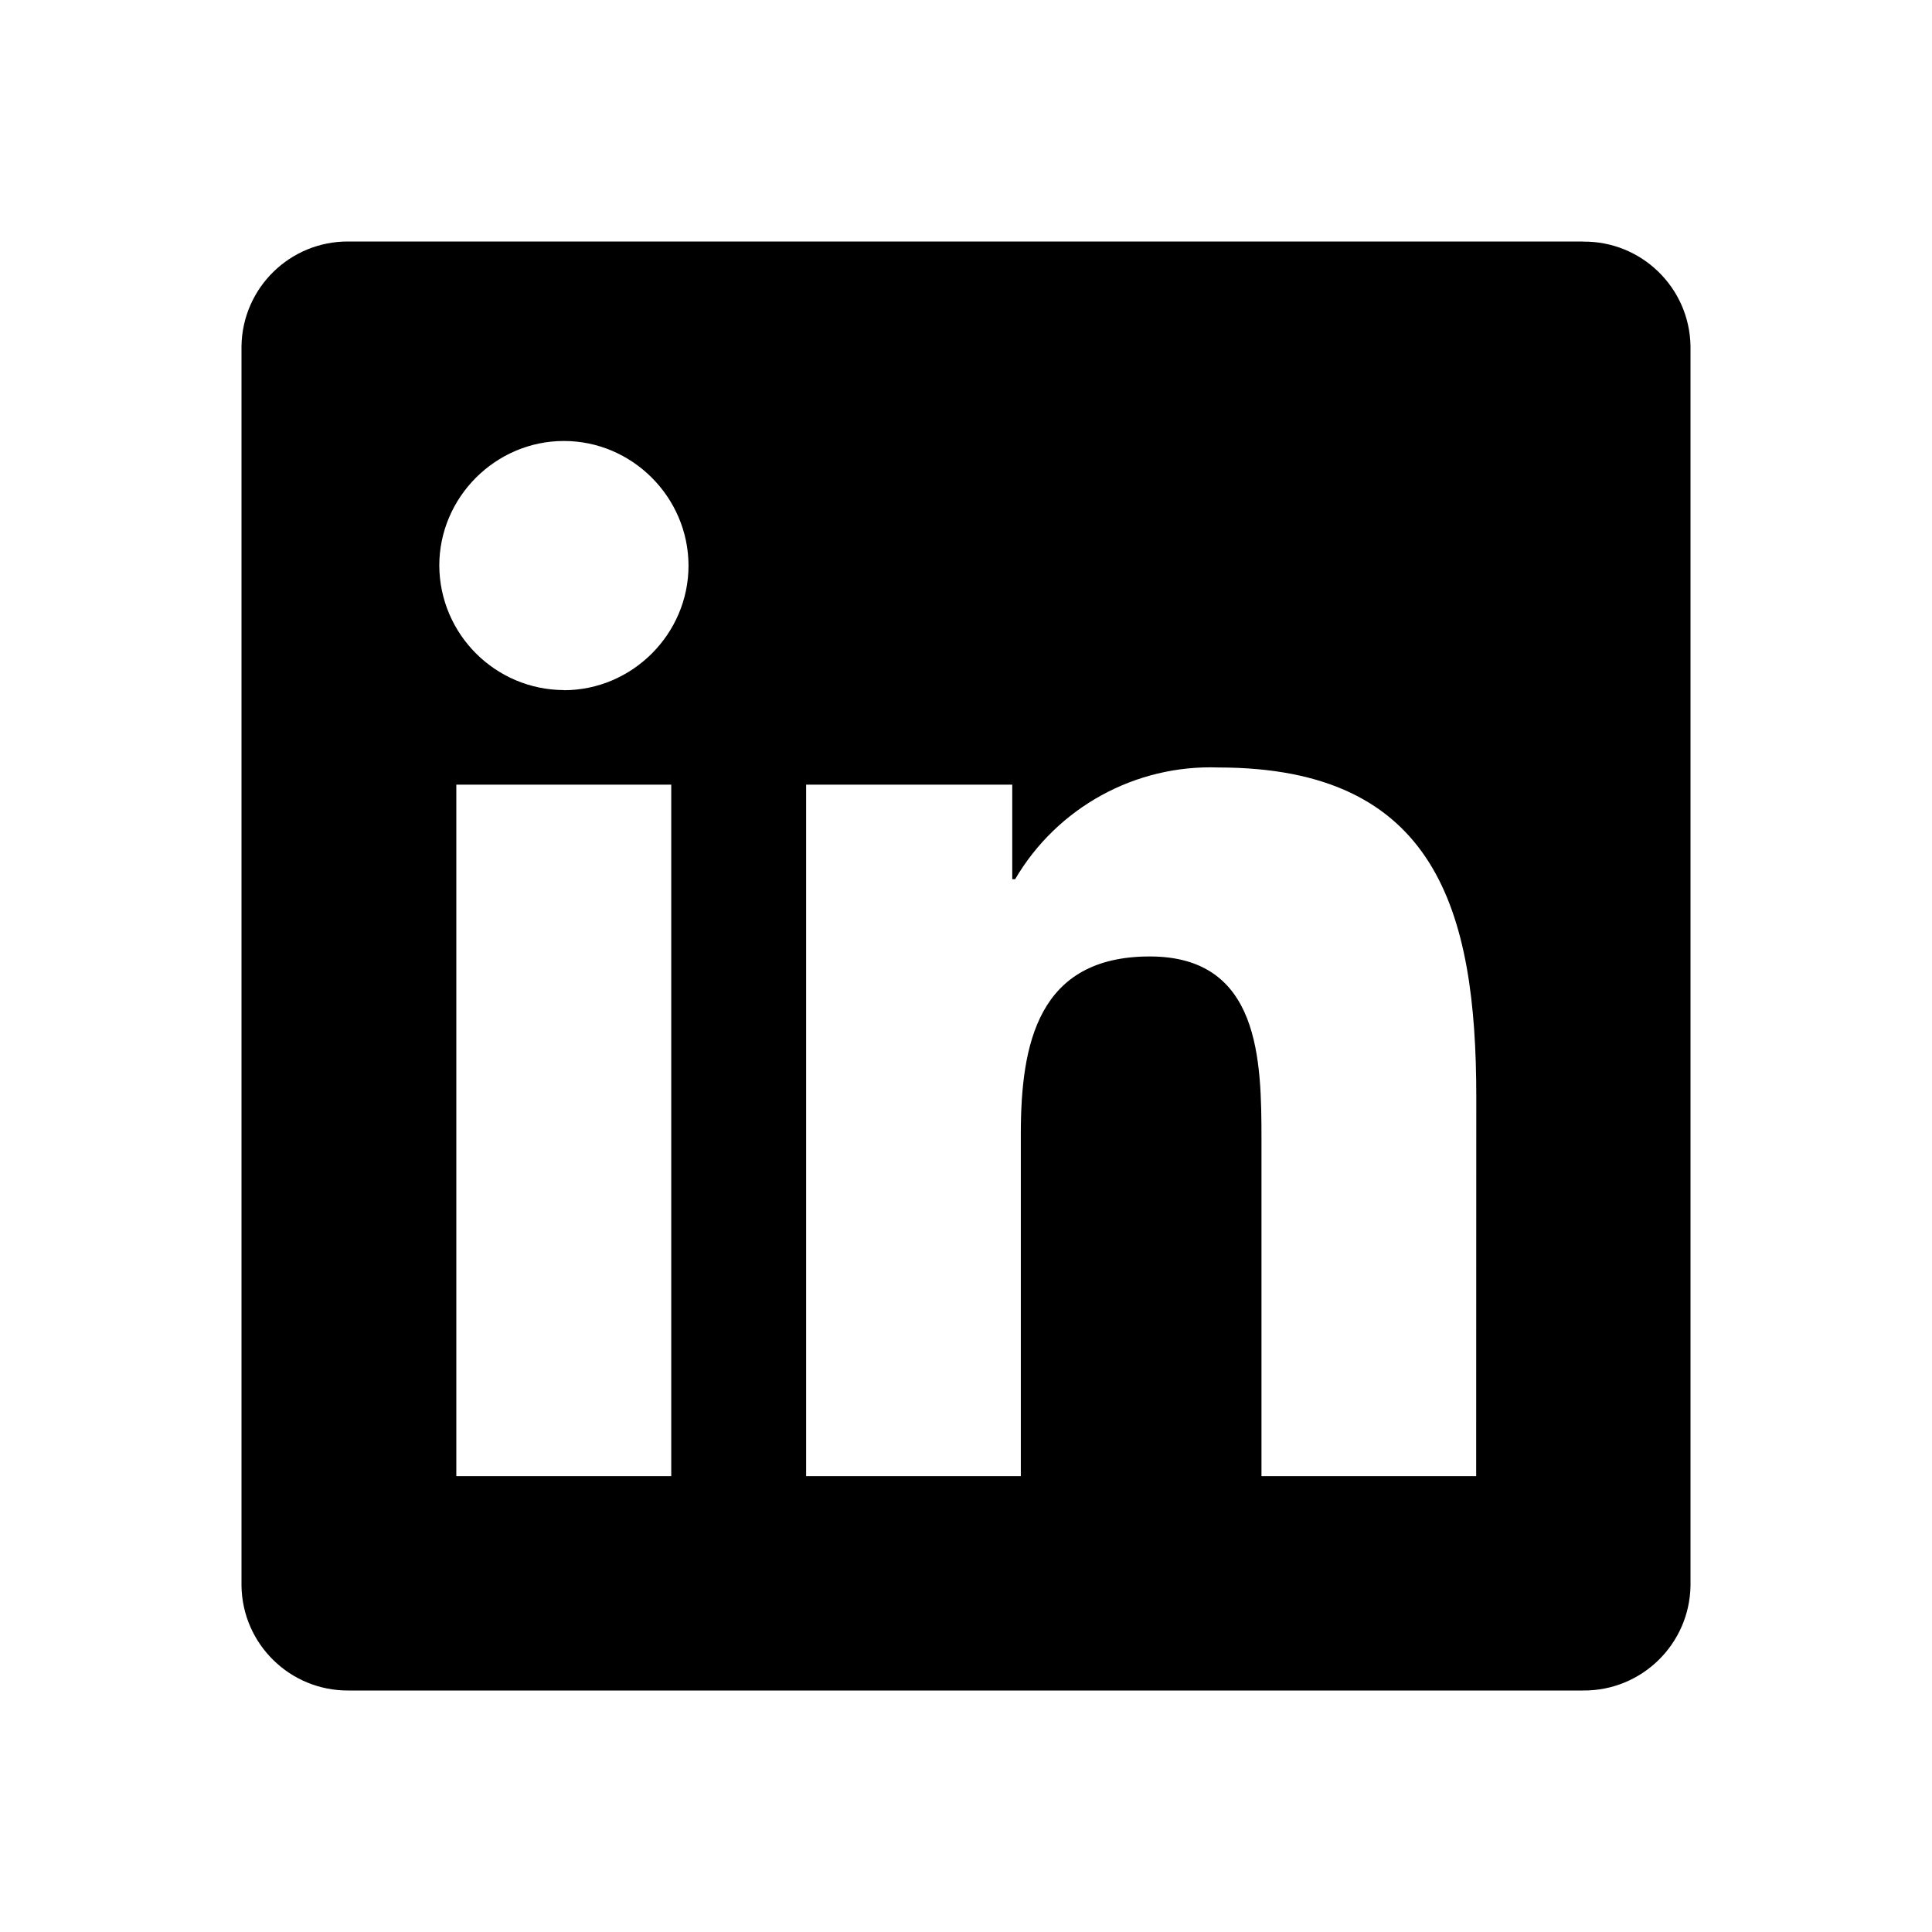
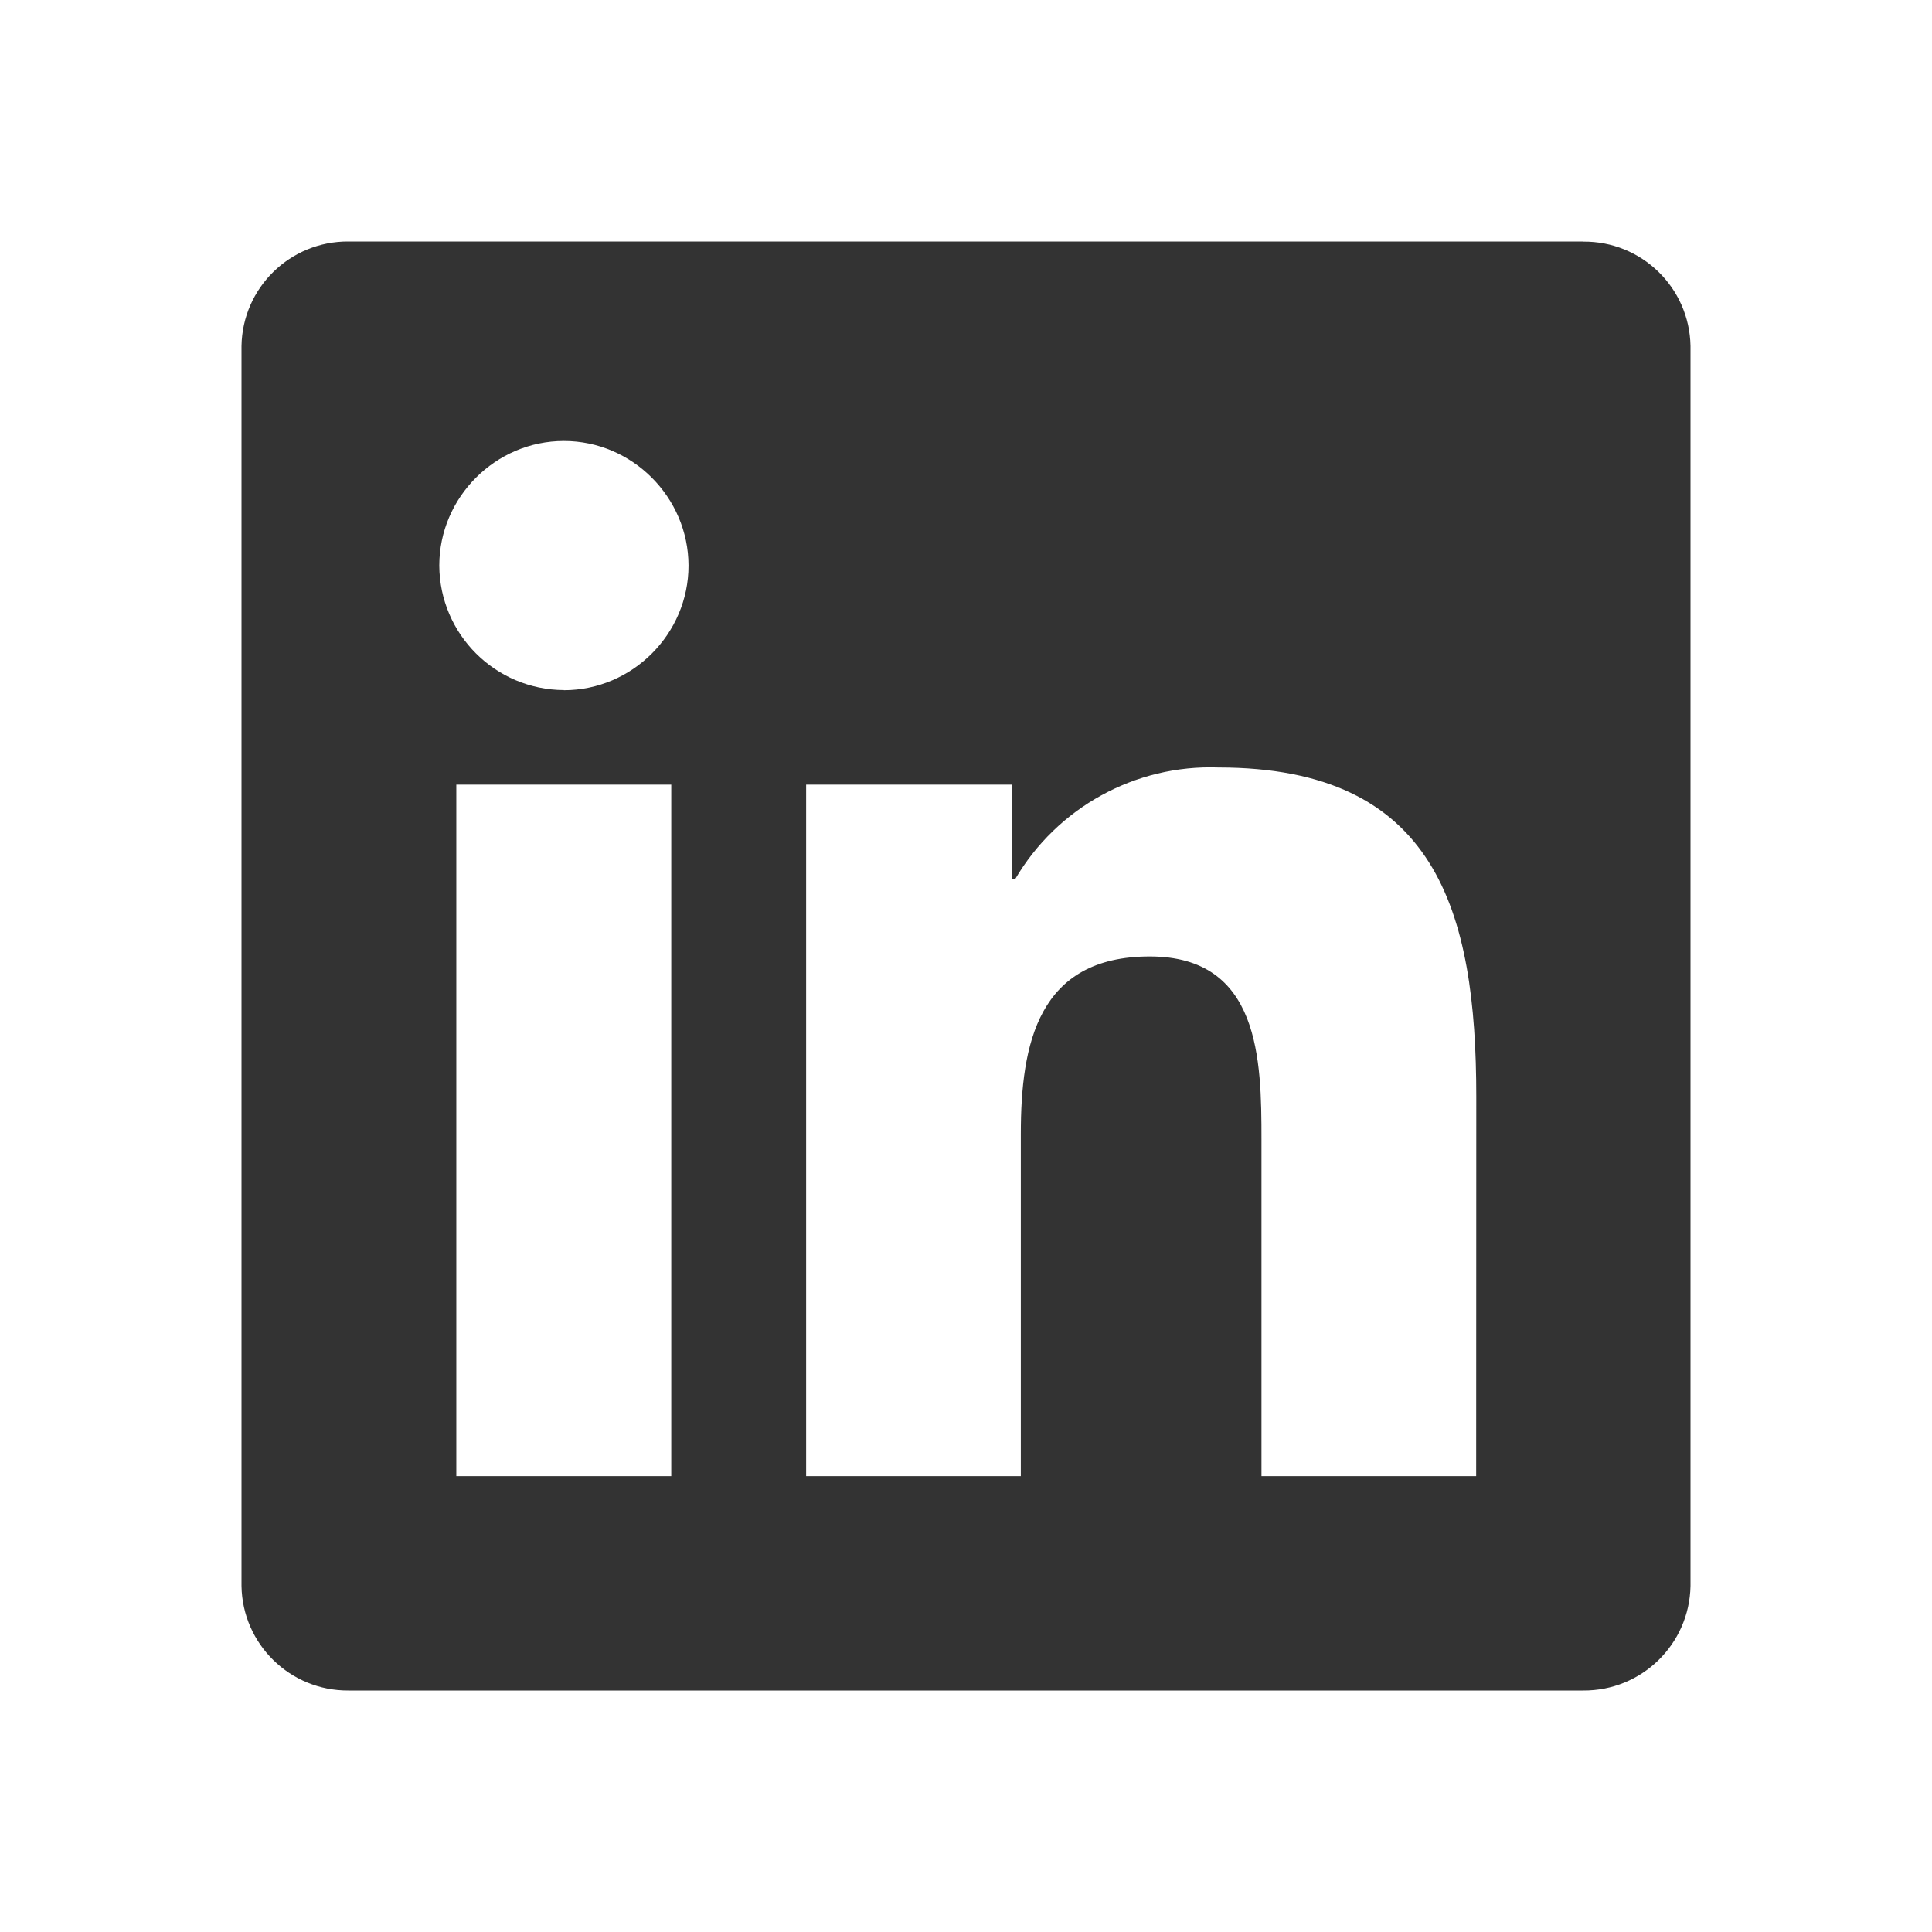
<svg xmlns="http://www.w3.org/2000/svg" width="800px" height="800px" viewBox="0 0 16 16" fill="none">
-   <path fill="#000000" d="M12.225 12.225h-1.778V9.44c0-.664-.012-1.519-.925-1.519-.926 0-1.068.724-1.068 1.47v2.834H6.676V6.498h1.707v.783h.024c.348-.594.996-.95 1.684-.925 1.802 0 2.135 1.185 2.135 2.728l-.001 3.14zM4.67 5.715a1.037 1.037 0 01-1.032-1.031c0-.566.466-1.032 1.032-1.032.566 0 1.031.466 1.032 1.032 0 .566-.466 1.032-1.032 1.032zm.889 6.51h-1.78V6.498h1.78v5.727zM13.11 2H2.885A.88.88 0 002 2.866v10.268a.88.88 0 00.885.866h10.226a.882.882 0 00.889-.866V2.865a.88.88 0 00-.889-.864z" />
+   <path fill="#333" d="M12.225 12.225h-1.778V9.44c0-.664-.012-1.519-.925-1.519-.926 0-1.068.724-1.068 1.47v2.834H6.676V6.498h1.707v.783h.024c.348-.594.996-.95 1.684-.925 1.802 0 2.135 1.185 2.135 2.728l-.001 3.14zM4.67 5.715a1.037 1.037 0 01-1.032-1.031c0-.566.466-1.032 1.032-1.032.566 0 1.031.466 1.032 1.032 0 .566-.466 1.032-1.032 1.032zm.889 6.51h-1.78V6.498h1.78v5.727zM13.11 2H2.885A.88.88 0 002 2.866v10.268a.88.88 0 00.885.866h10.226a.882.882 0 00.889-.866V2.865a.88.88 0 00-.889-.864z" />
</svg>
